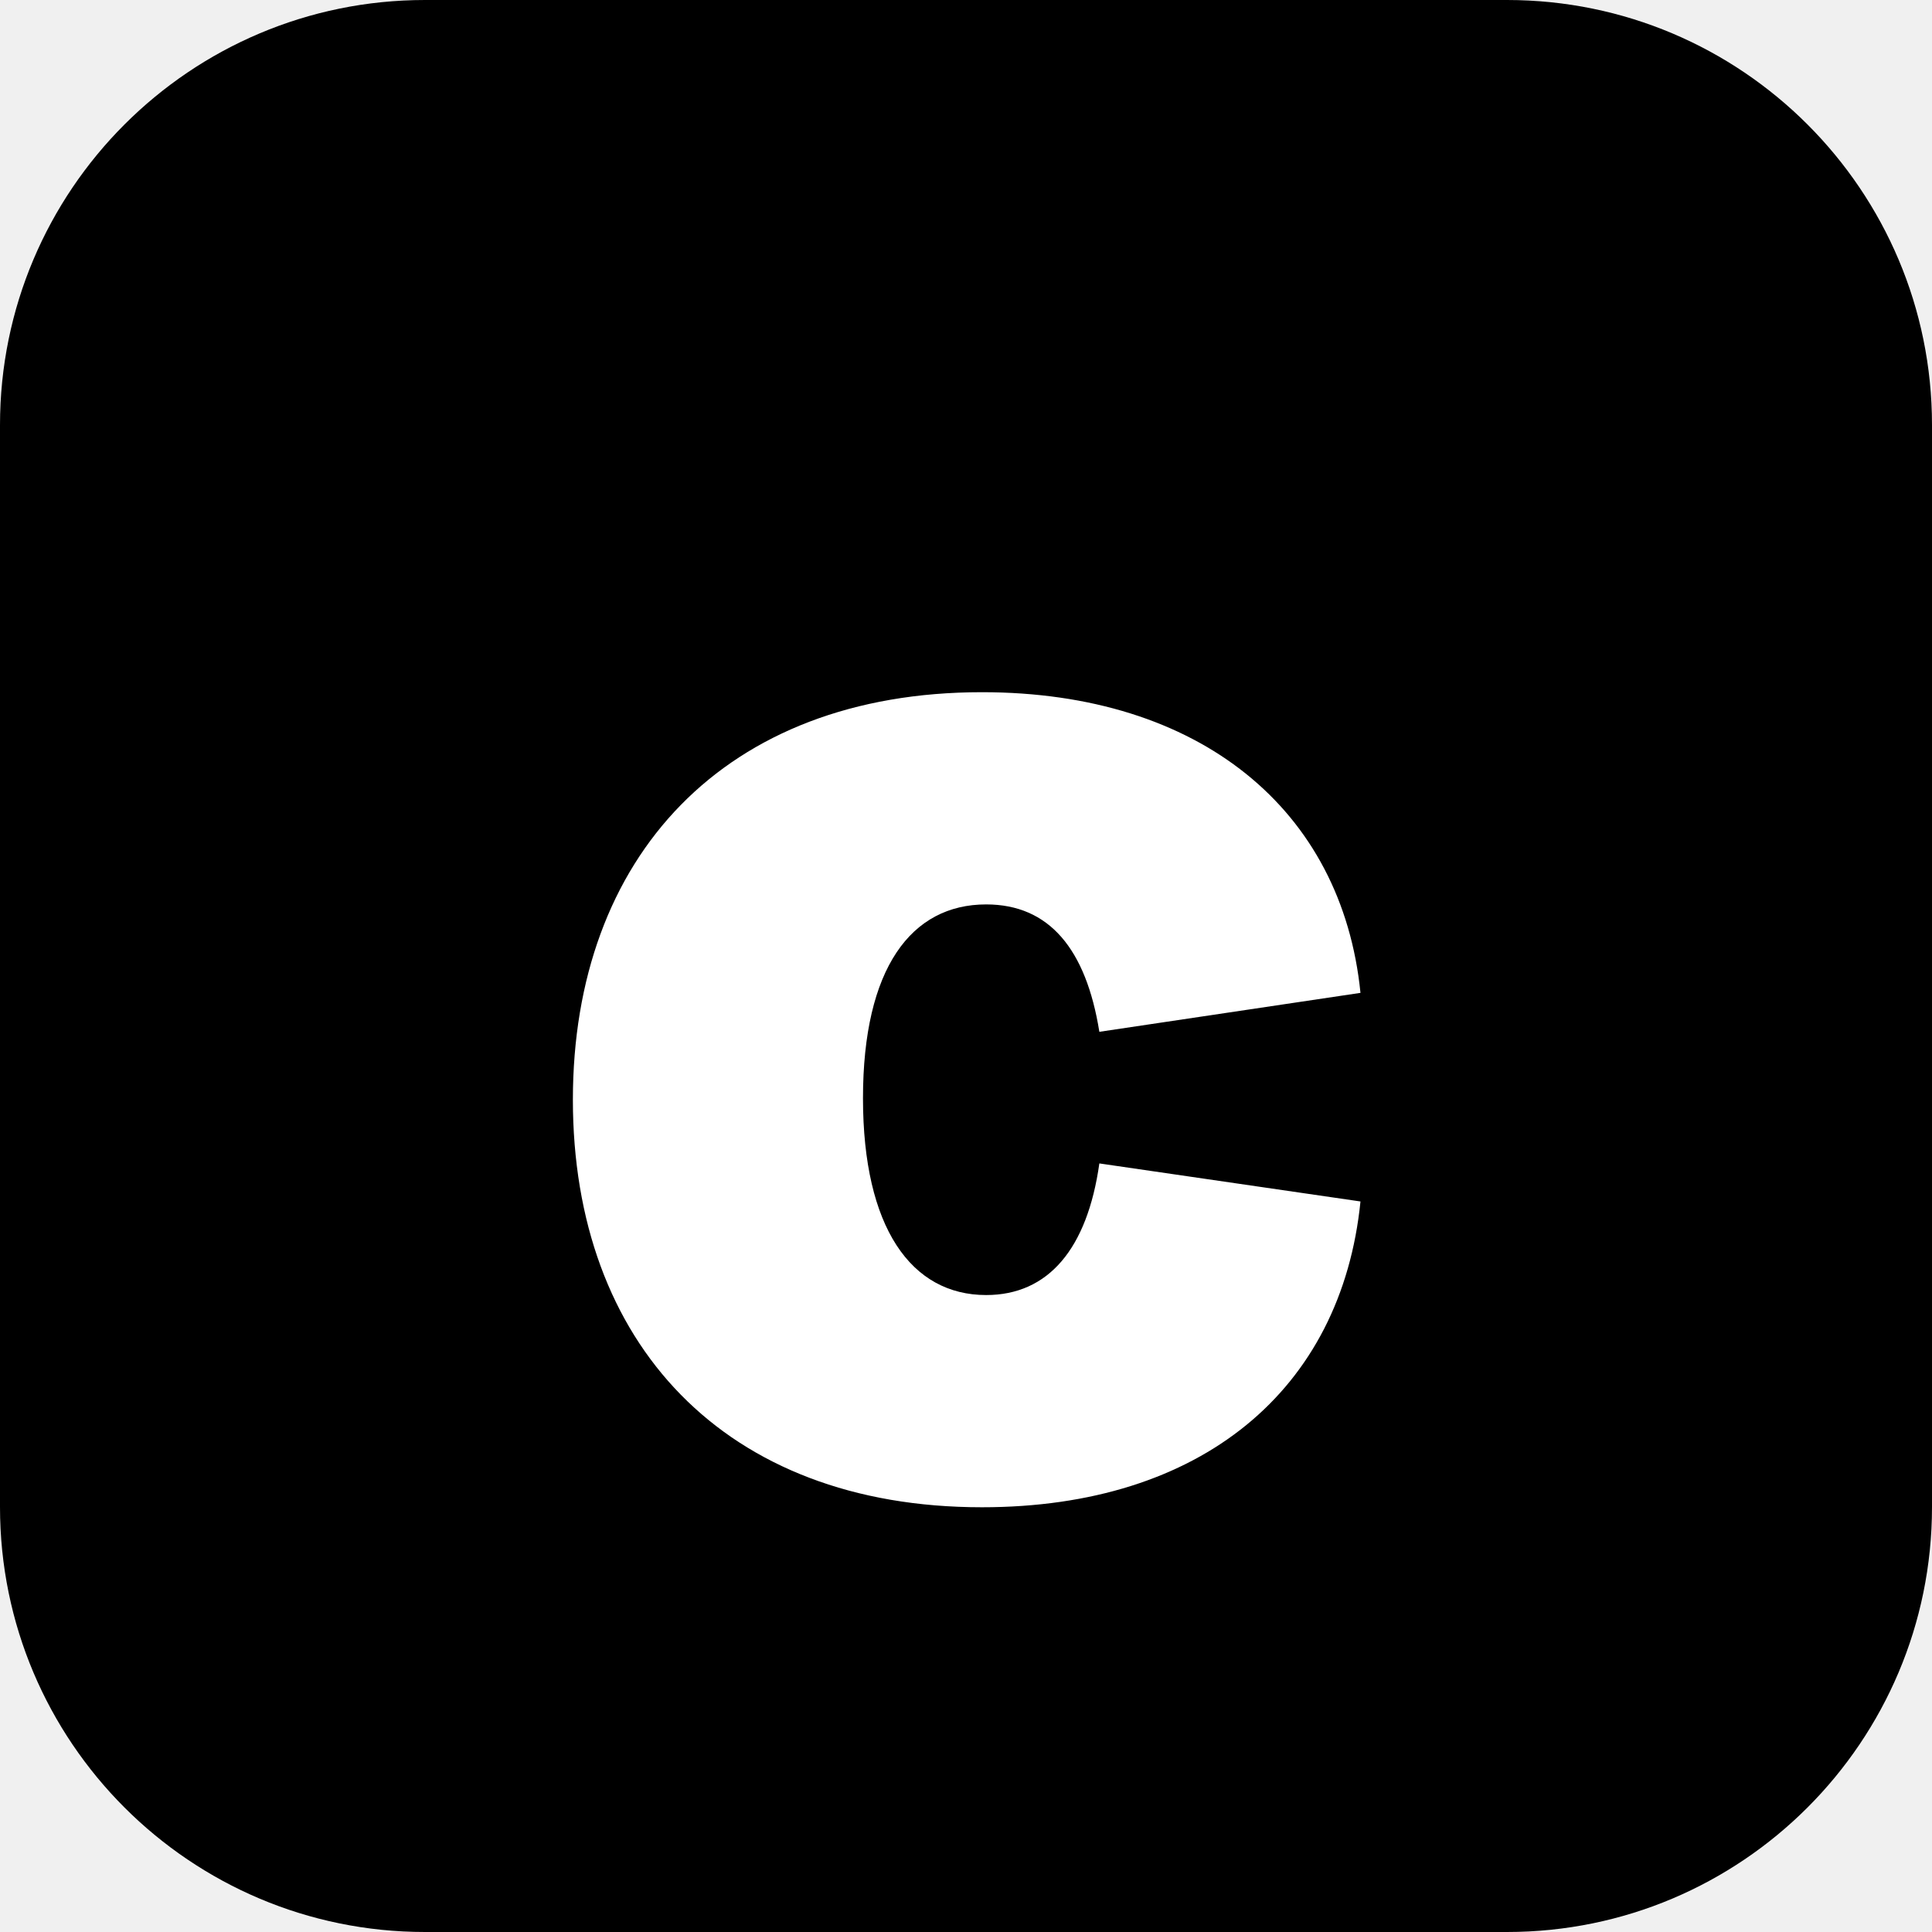
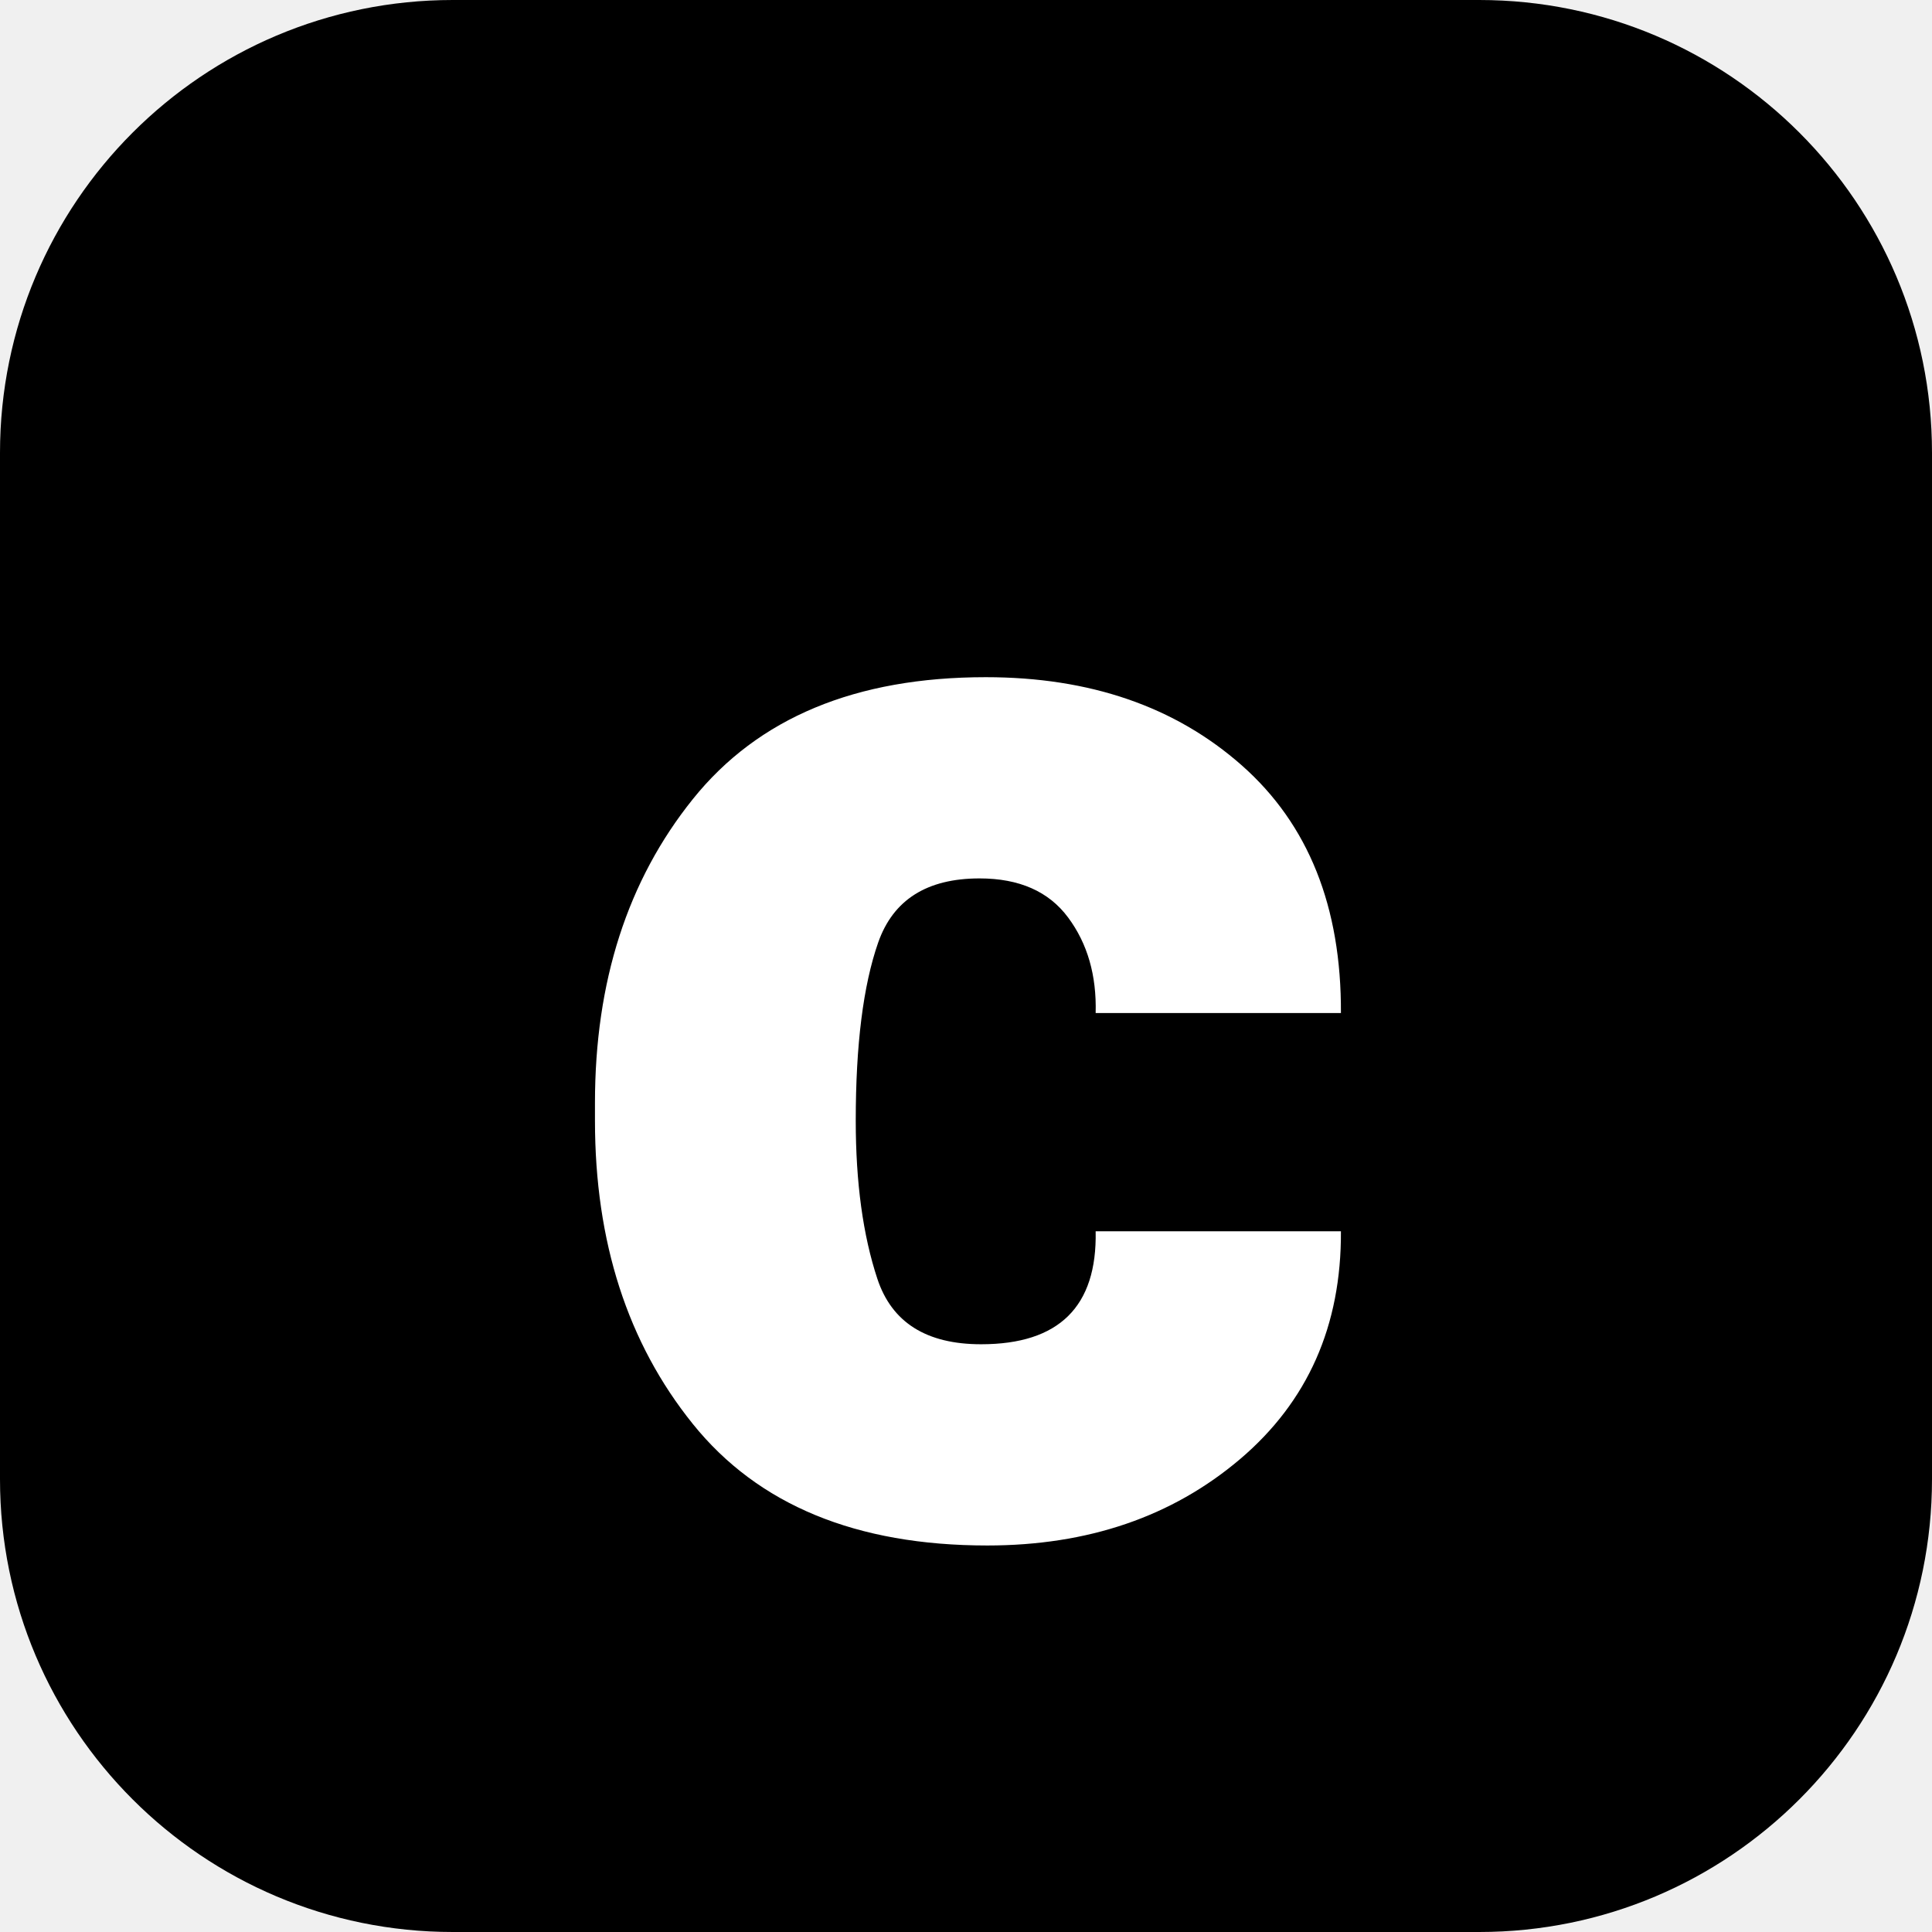
- <svg xmlns="http://www.w3.org/2000/svg" viewBox="0 0 100 100">
-   <rect width="100" height="100" rx="22" fill="#000000" />
-   <text x="50" y="50" font-family="system-ui, -apple-system, sans-serif" font-size="75" font-weight="900" fill="white" text-anchor="middle" dominant-baseline="central" letter-spacing="-4">c</text>
+ <svg xmlns="http://www.w3.org/2000/svg" viewBox="0 0 512 512">
+   <rect width="512" height="512" rx="120" fill="#000000" />
+   <text x="256" y="290" font-family="system-ui, -apple-system, 'Segoe UI', Roboto, sans-serif" font-size="420" font-weight="900" fill="white" text-anchor="middle" dominant-baseline="middle" letter-spacing="-20">c</text>
</svg>
